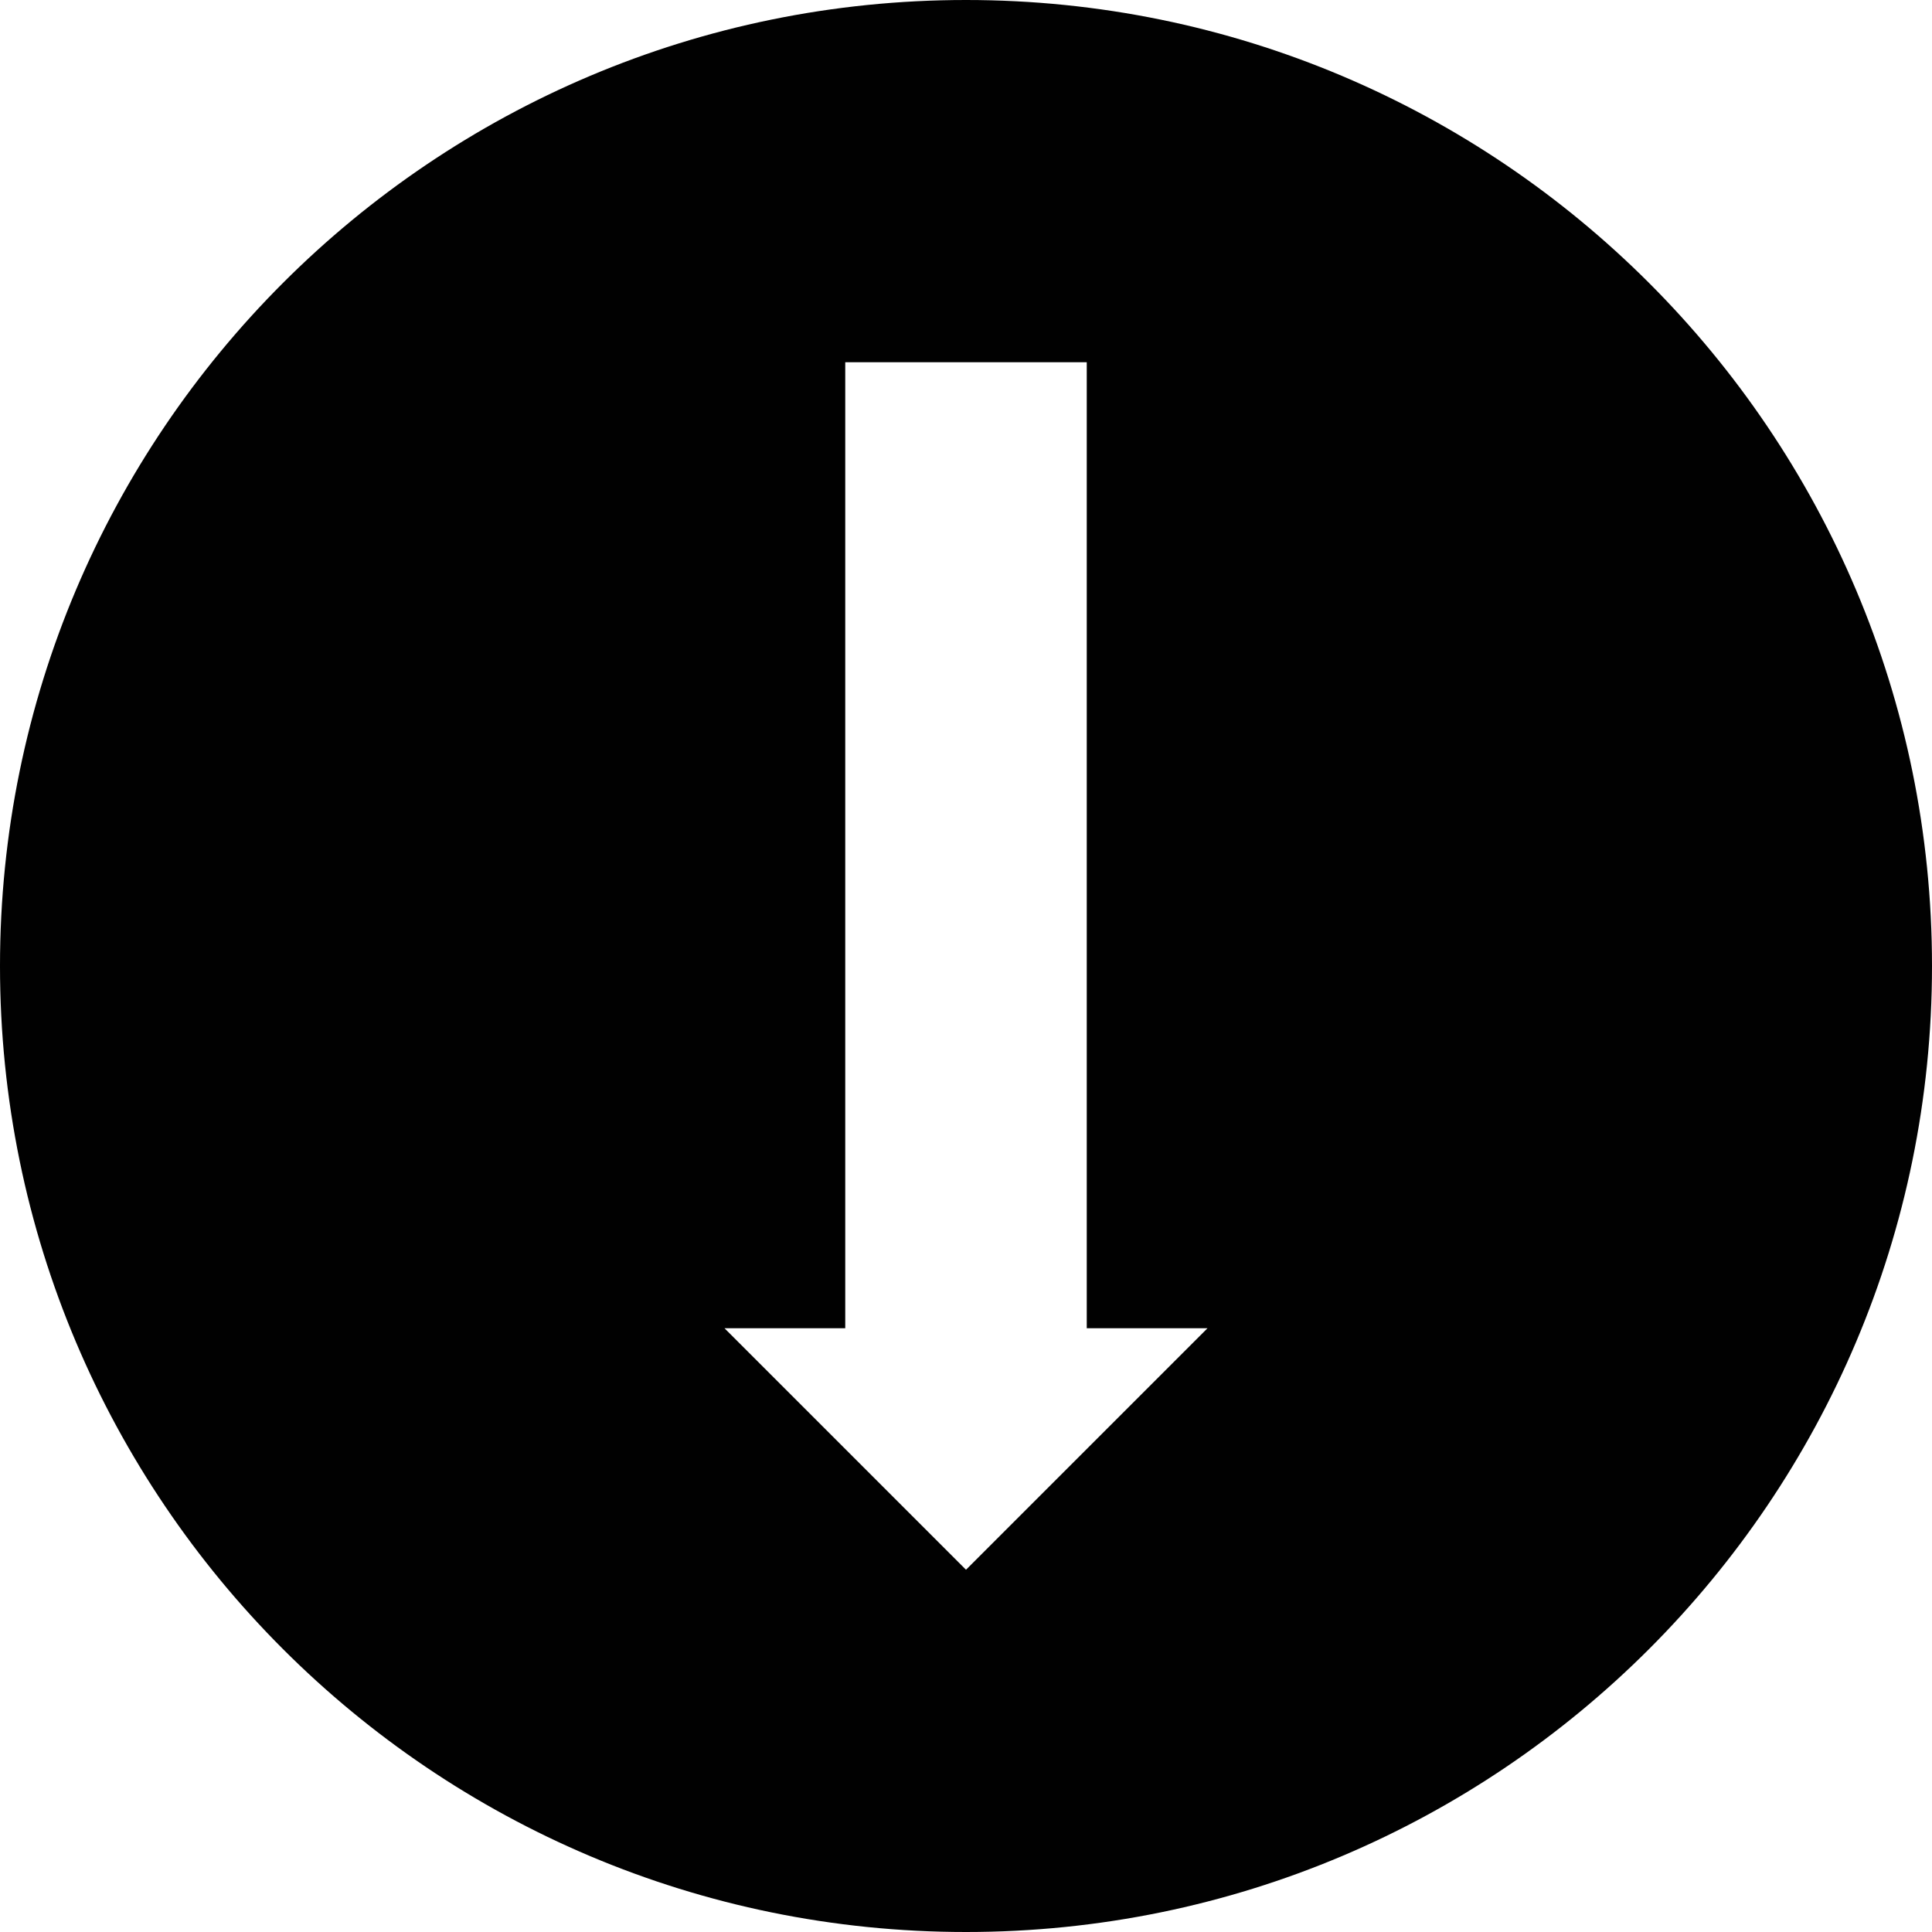
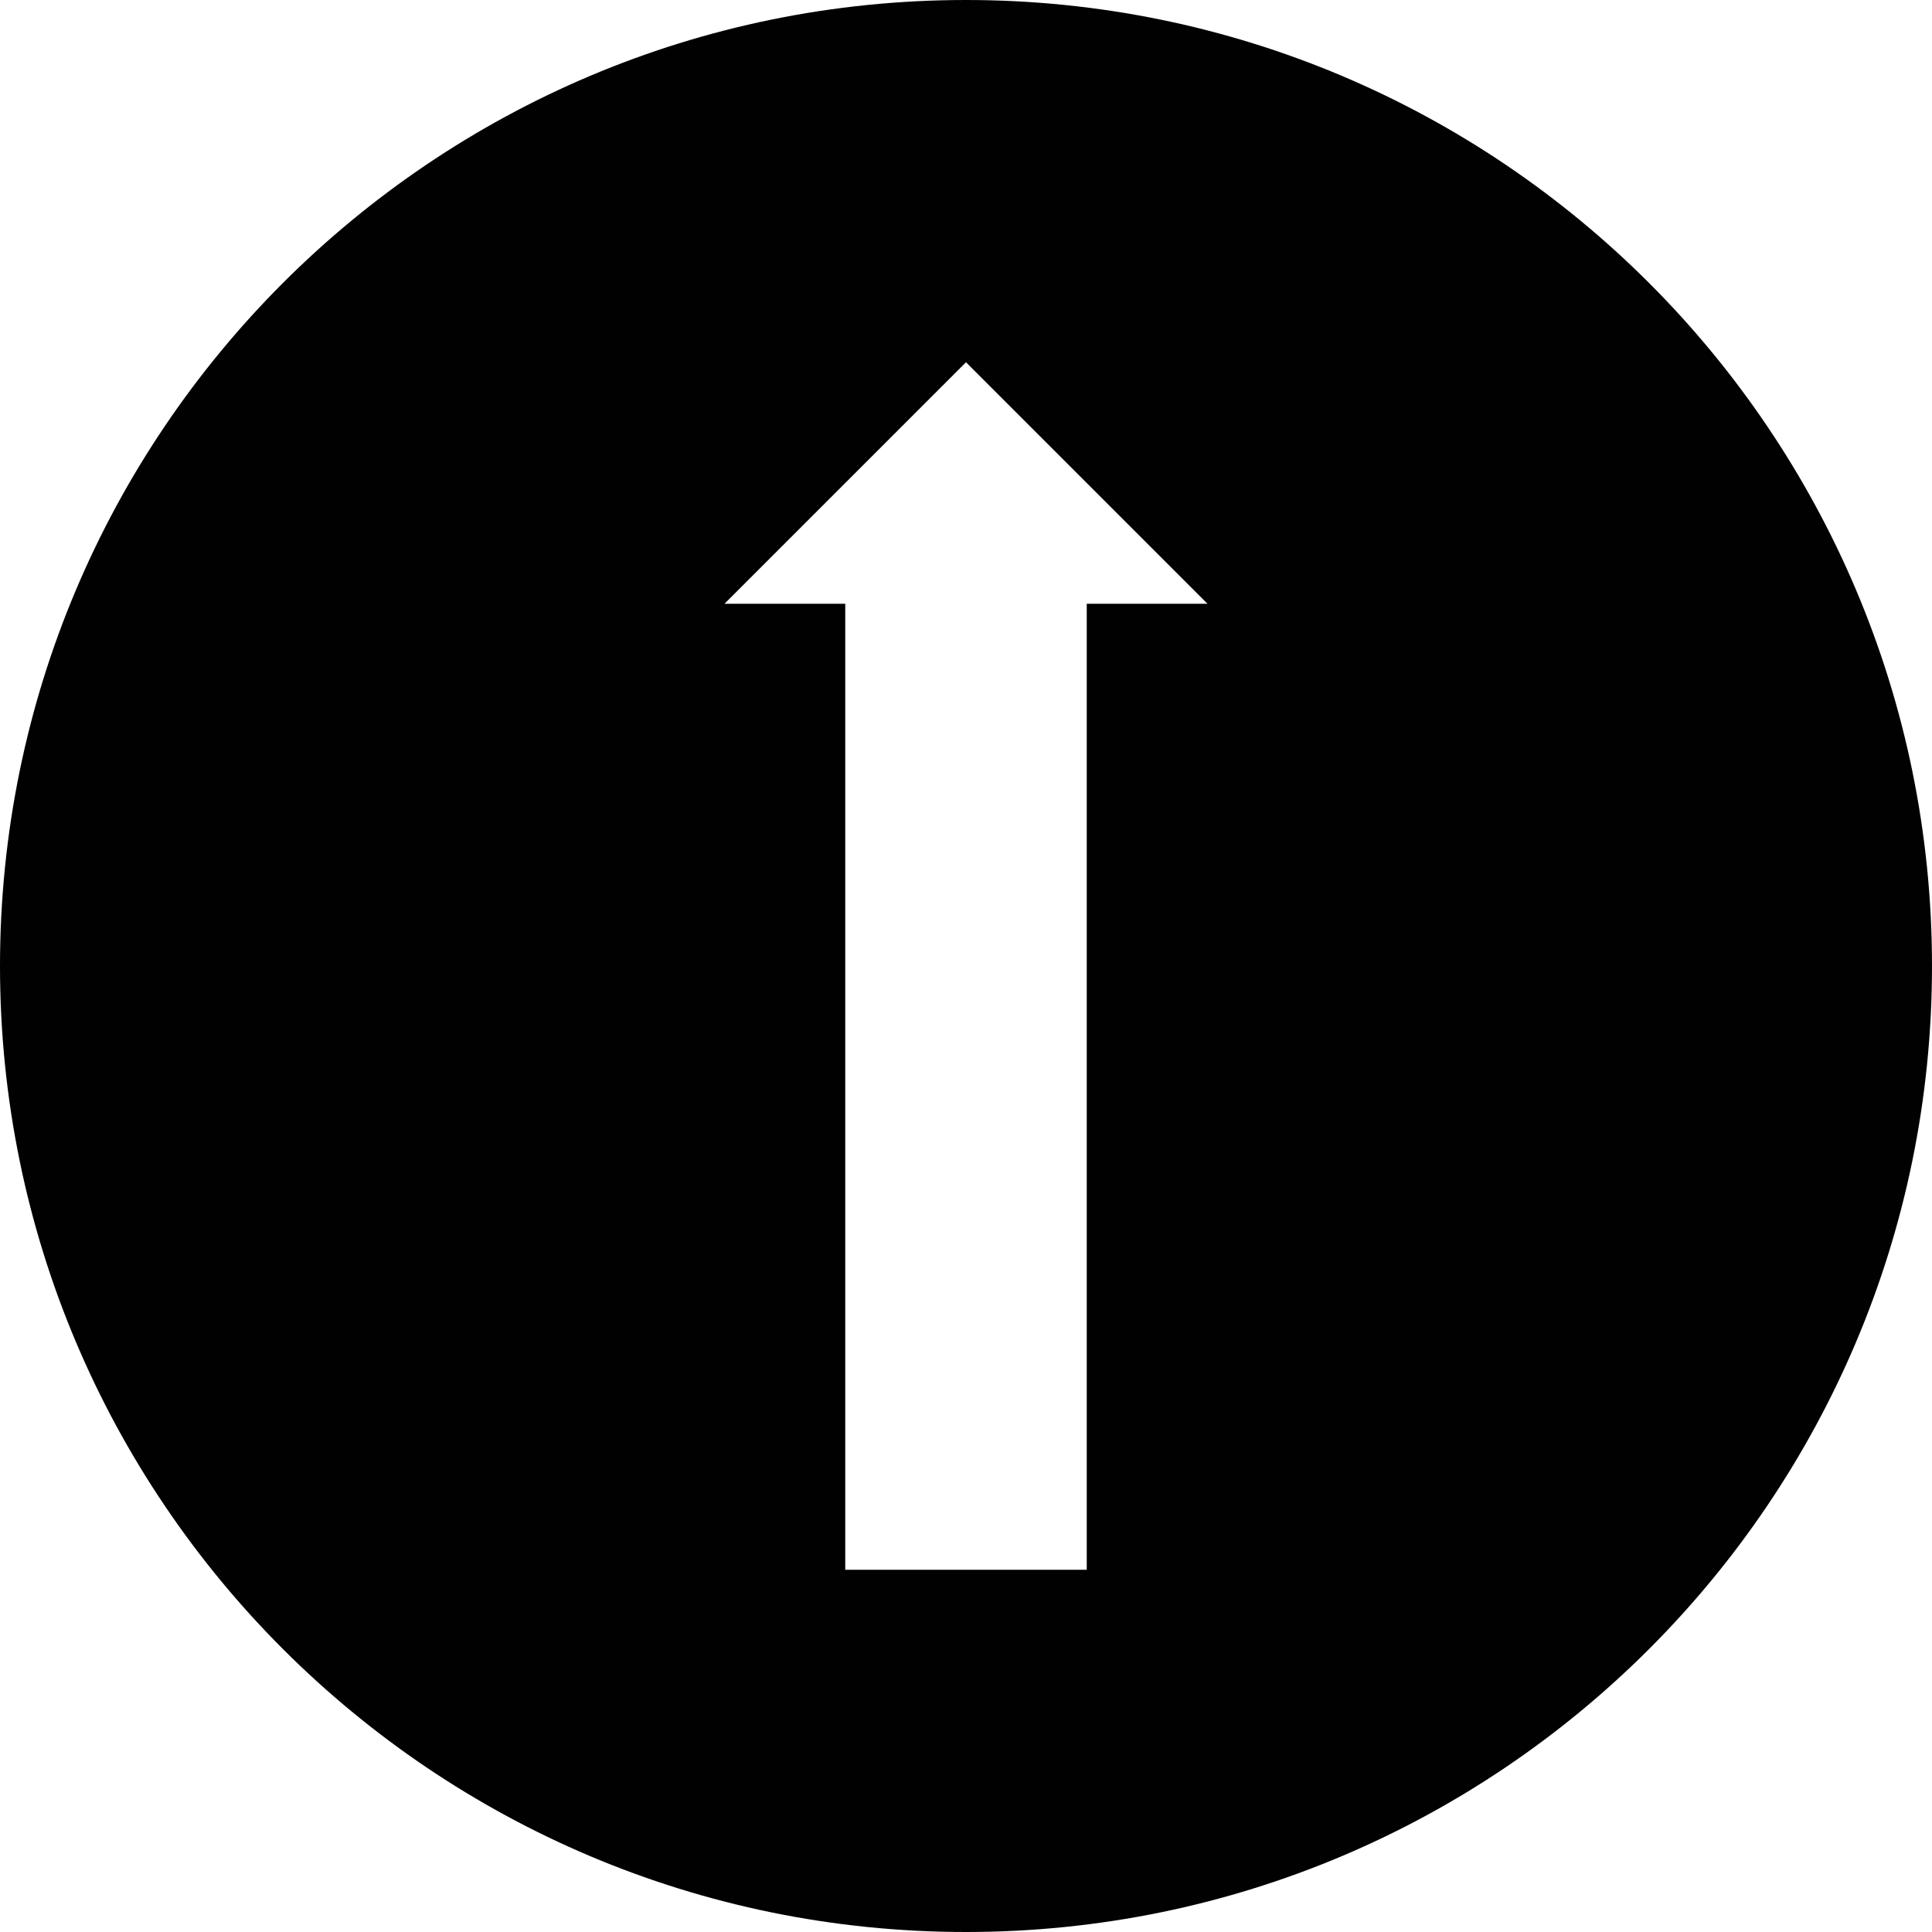
<svg xmlns="http://www.w3.org/2000/svg" version="1.1" x="0px" y="0px" width="32px" height="32px" viewBox="0 0 32 32" style="enable-background:new 0 0 32 32;" xml:space="preserve">
  <g id="Layer_1">
</g>
-   <g id="arrow_x5F_up_x5F_alt2">
-     <path style="fill:#010101;" d="M32,16c0-8.836-7.164-16-16-16S0,7.164,0,16s7.164,16,16,16S32,24.836,32,16z M12,22h2V6h4v16h2   l-4,4L12,22z" />
+   <g id="arrow_x5F_down_x5F_alt2">
+     <path style="fill:#010101;" d="M0,16c0,8.836,7.164,16,16,16s16-7.164,16-16S24.836,0,16,0S0,7.164,0,16z M20,10h-2v16h-4V10h-2   l4-4L20,10z" />
  </g>
</svg>
